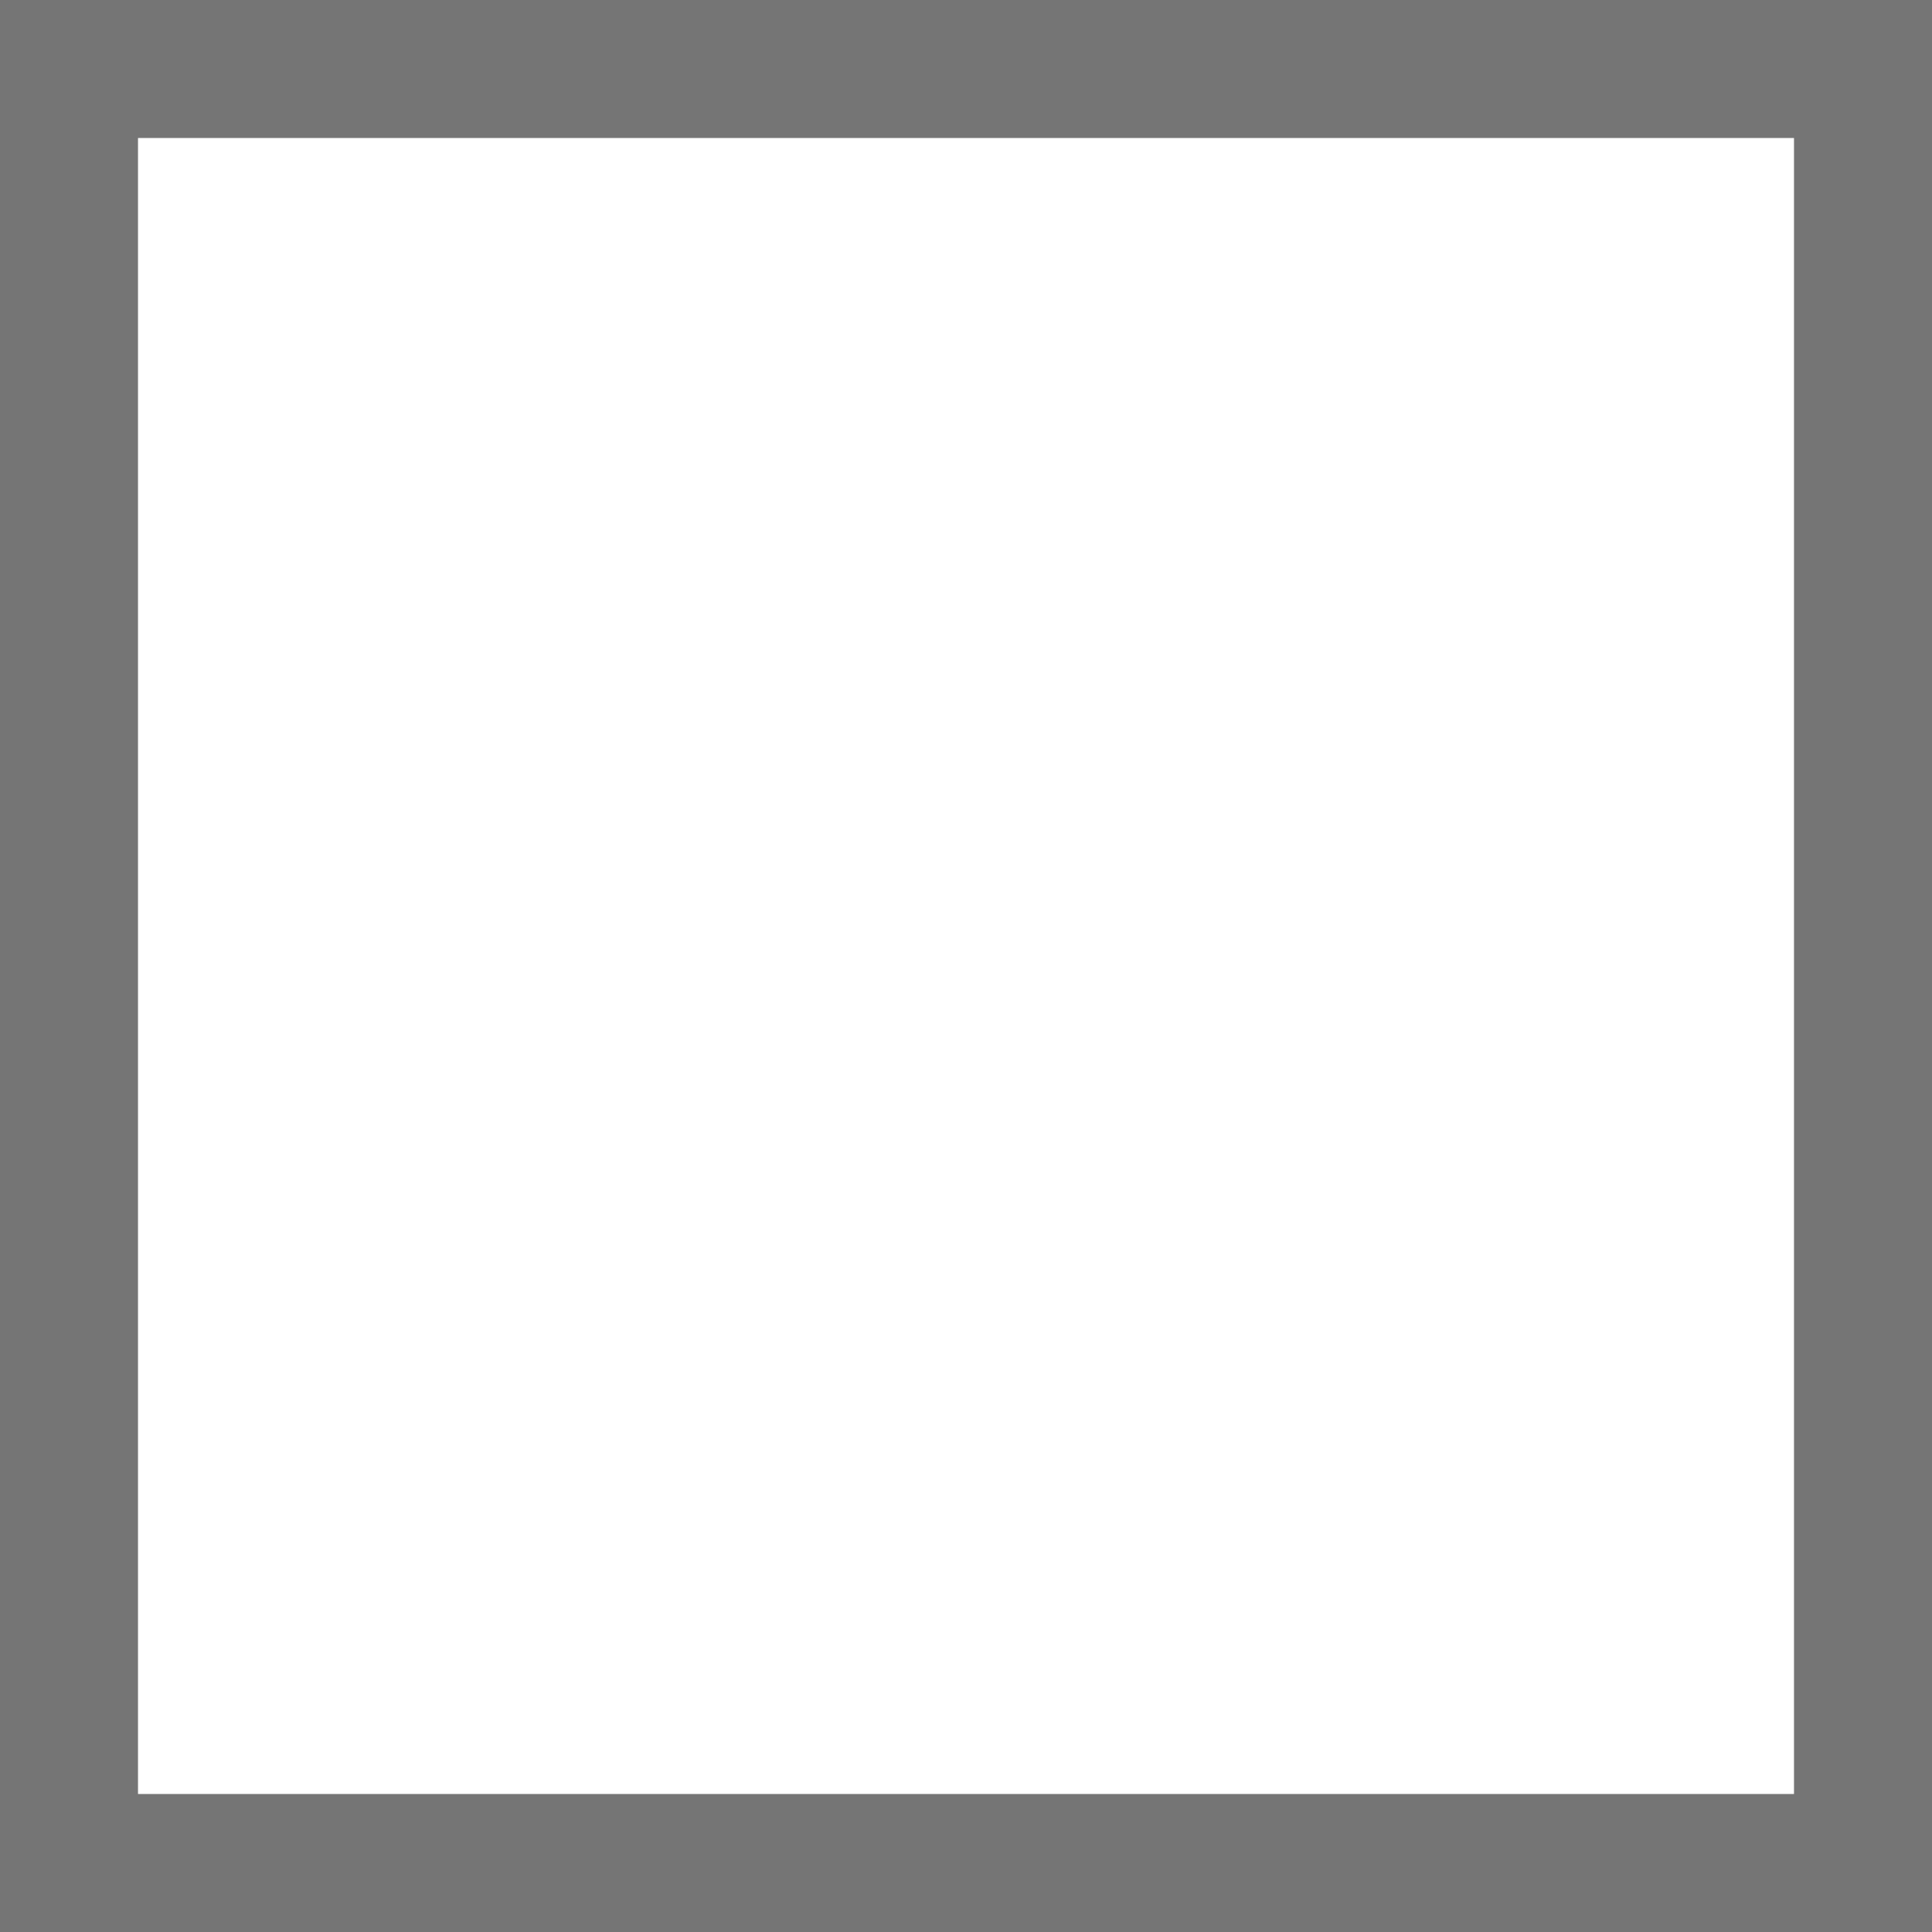
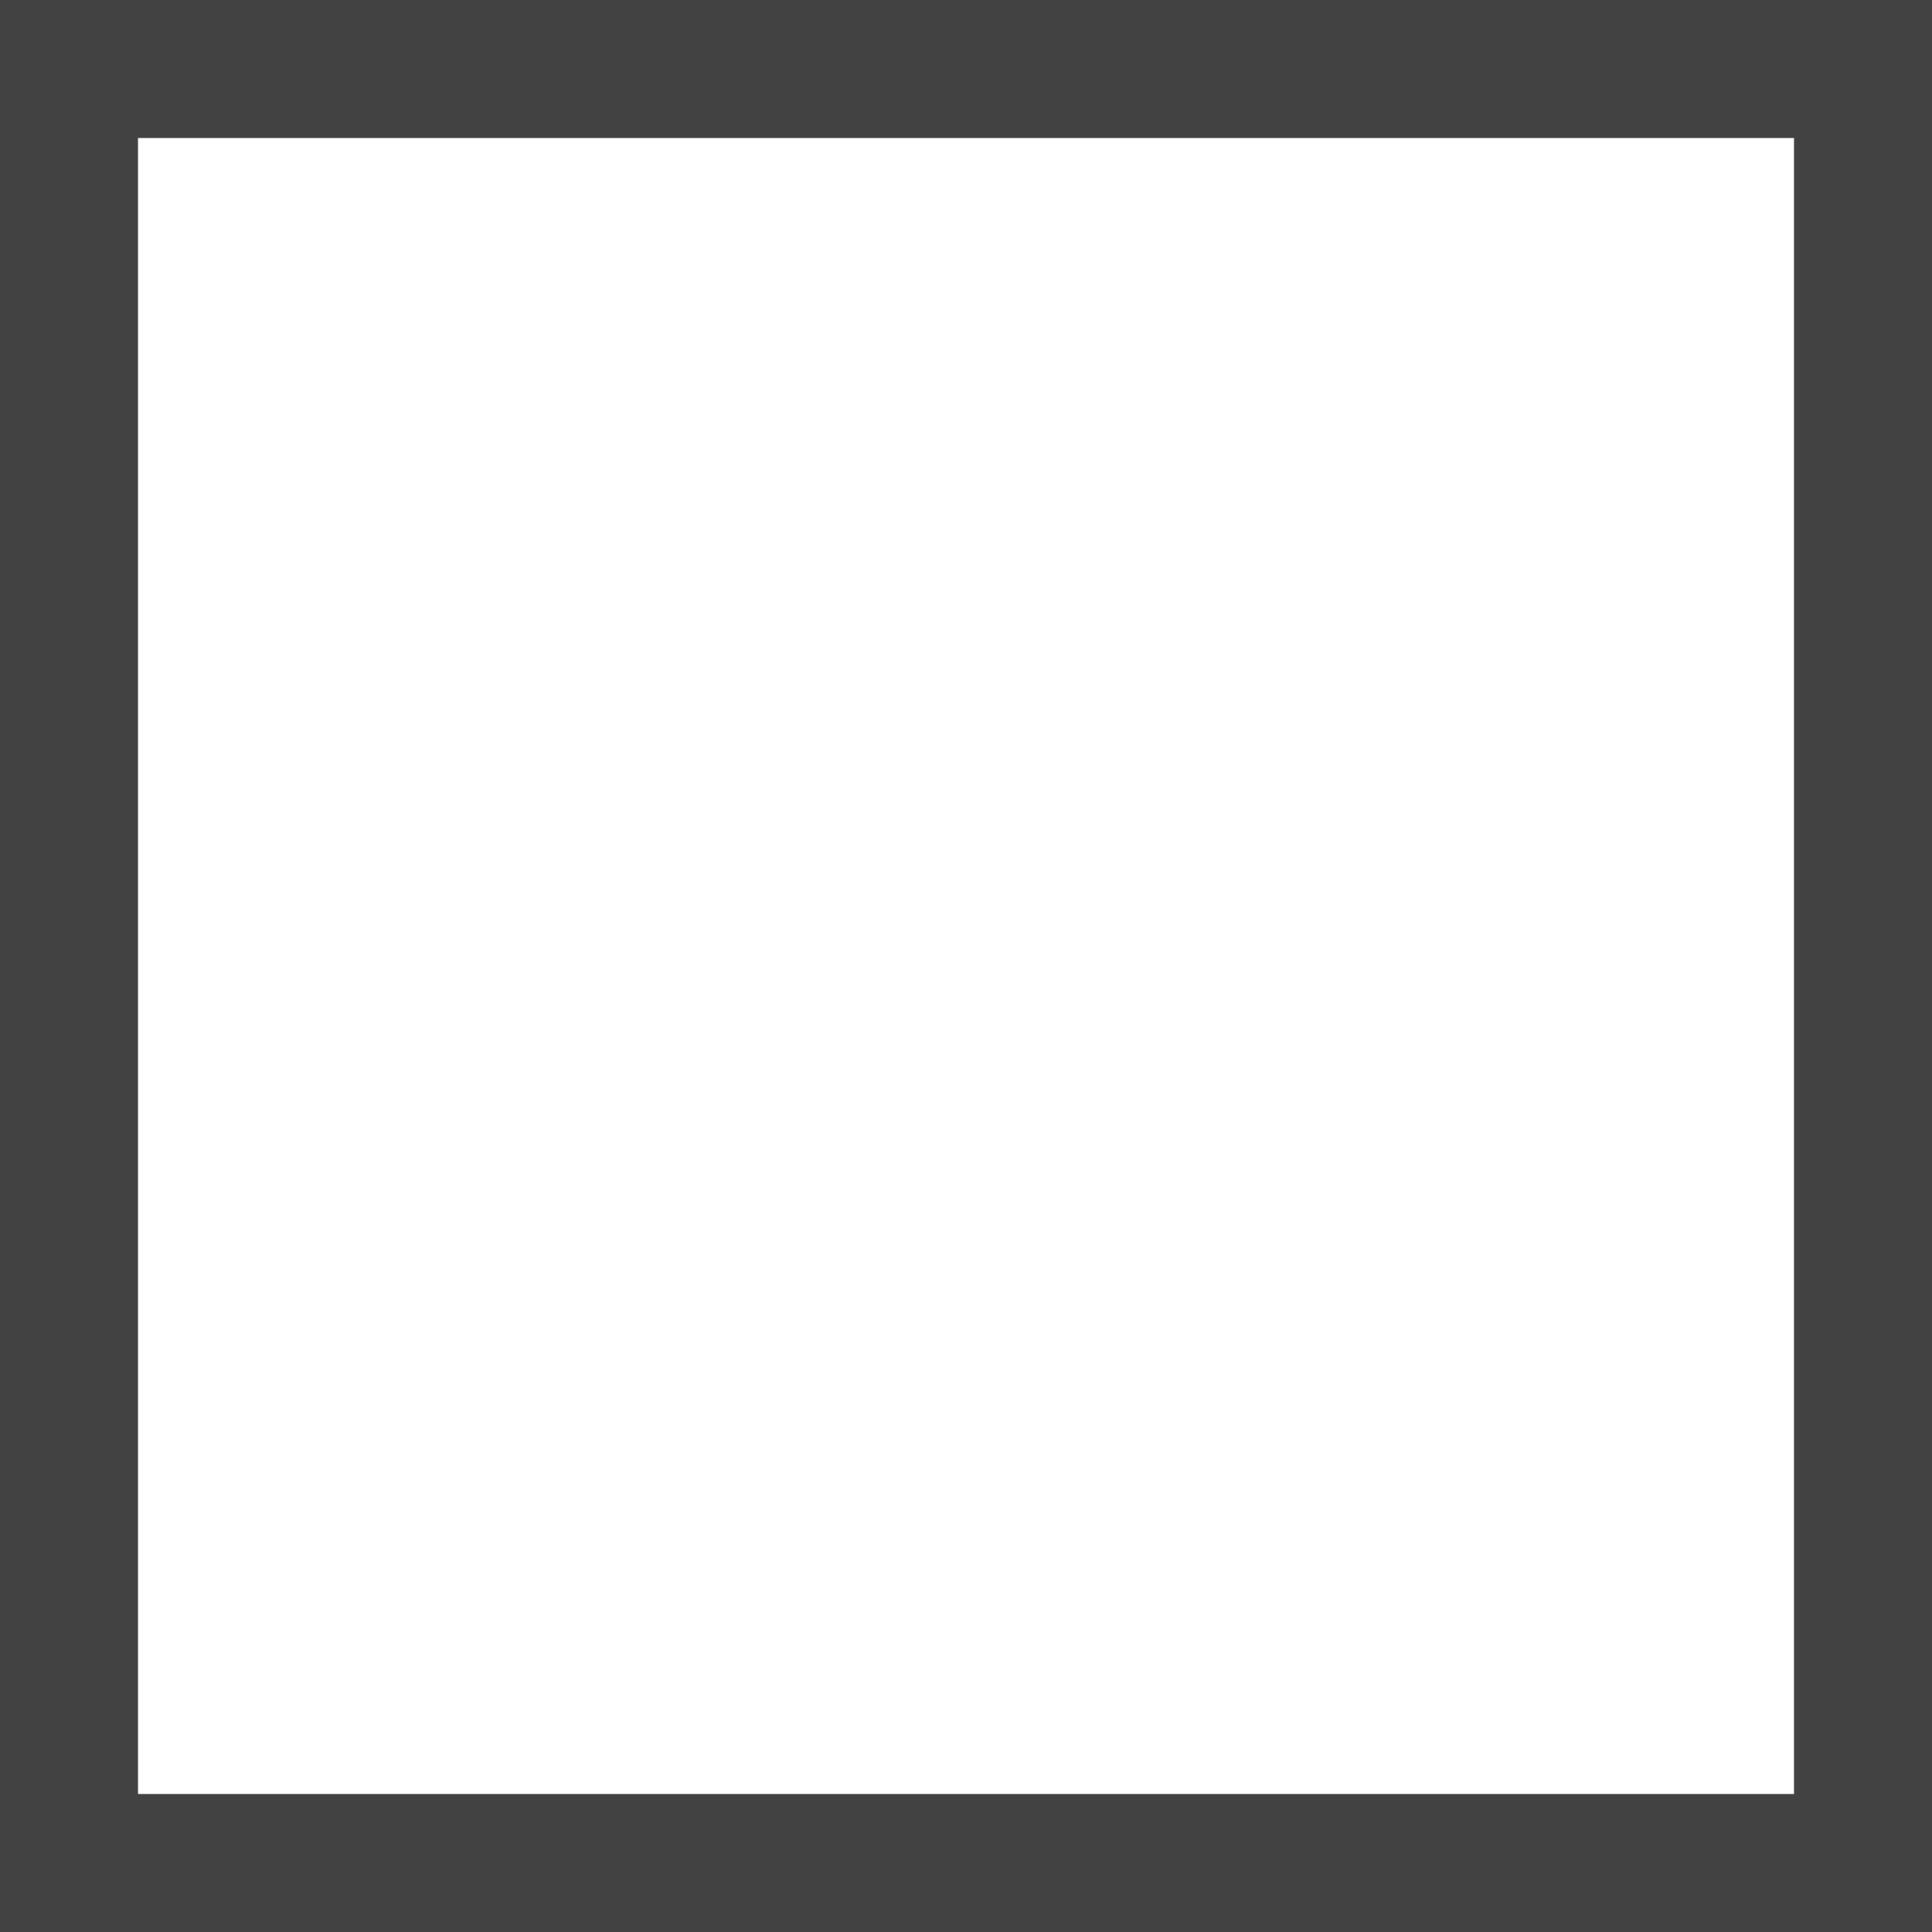
<svg xmlns="http://www.w3.org/2000/svg" width="14px" height="14px" viewBox="0 0 14 14" version="1.1">
  <defs />
  <g id="Page-1" stroke="none" stroke-width="1" fill="none" fill-rule="evenodd">
-     <rect id="Rectangle-2" stroke="#757575" x="0.5" y="0.5" width="13" height="13" />
+     <g id="expand-hover" stroke="#424242">
+       <rect id="Rectangle-2" x="0.5" y="0.5" width="13" height="13" />
+     </g>
  </g>
</svg>
